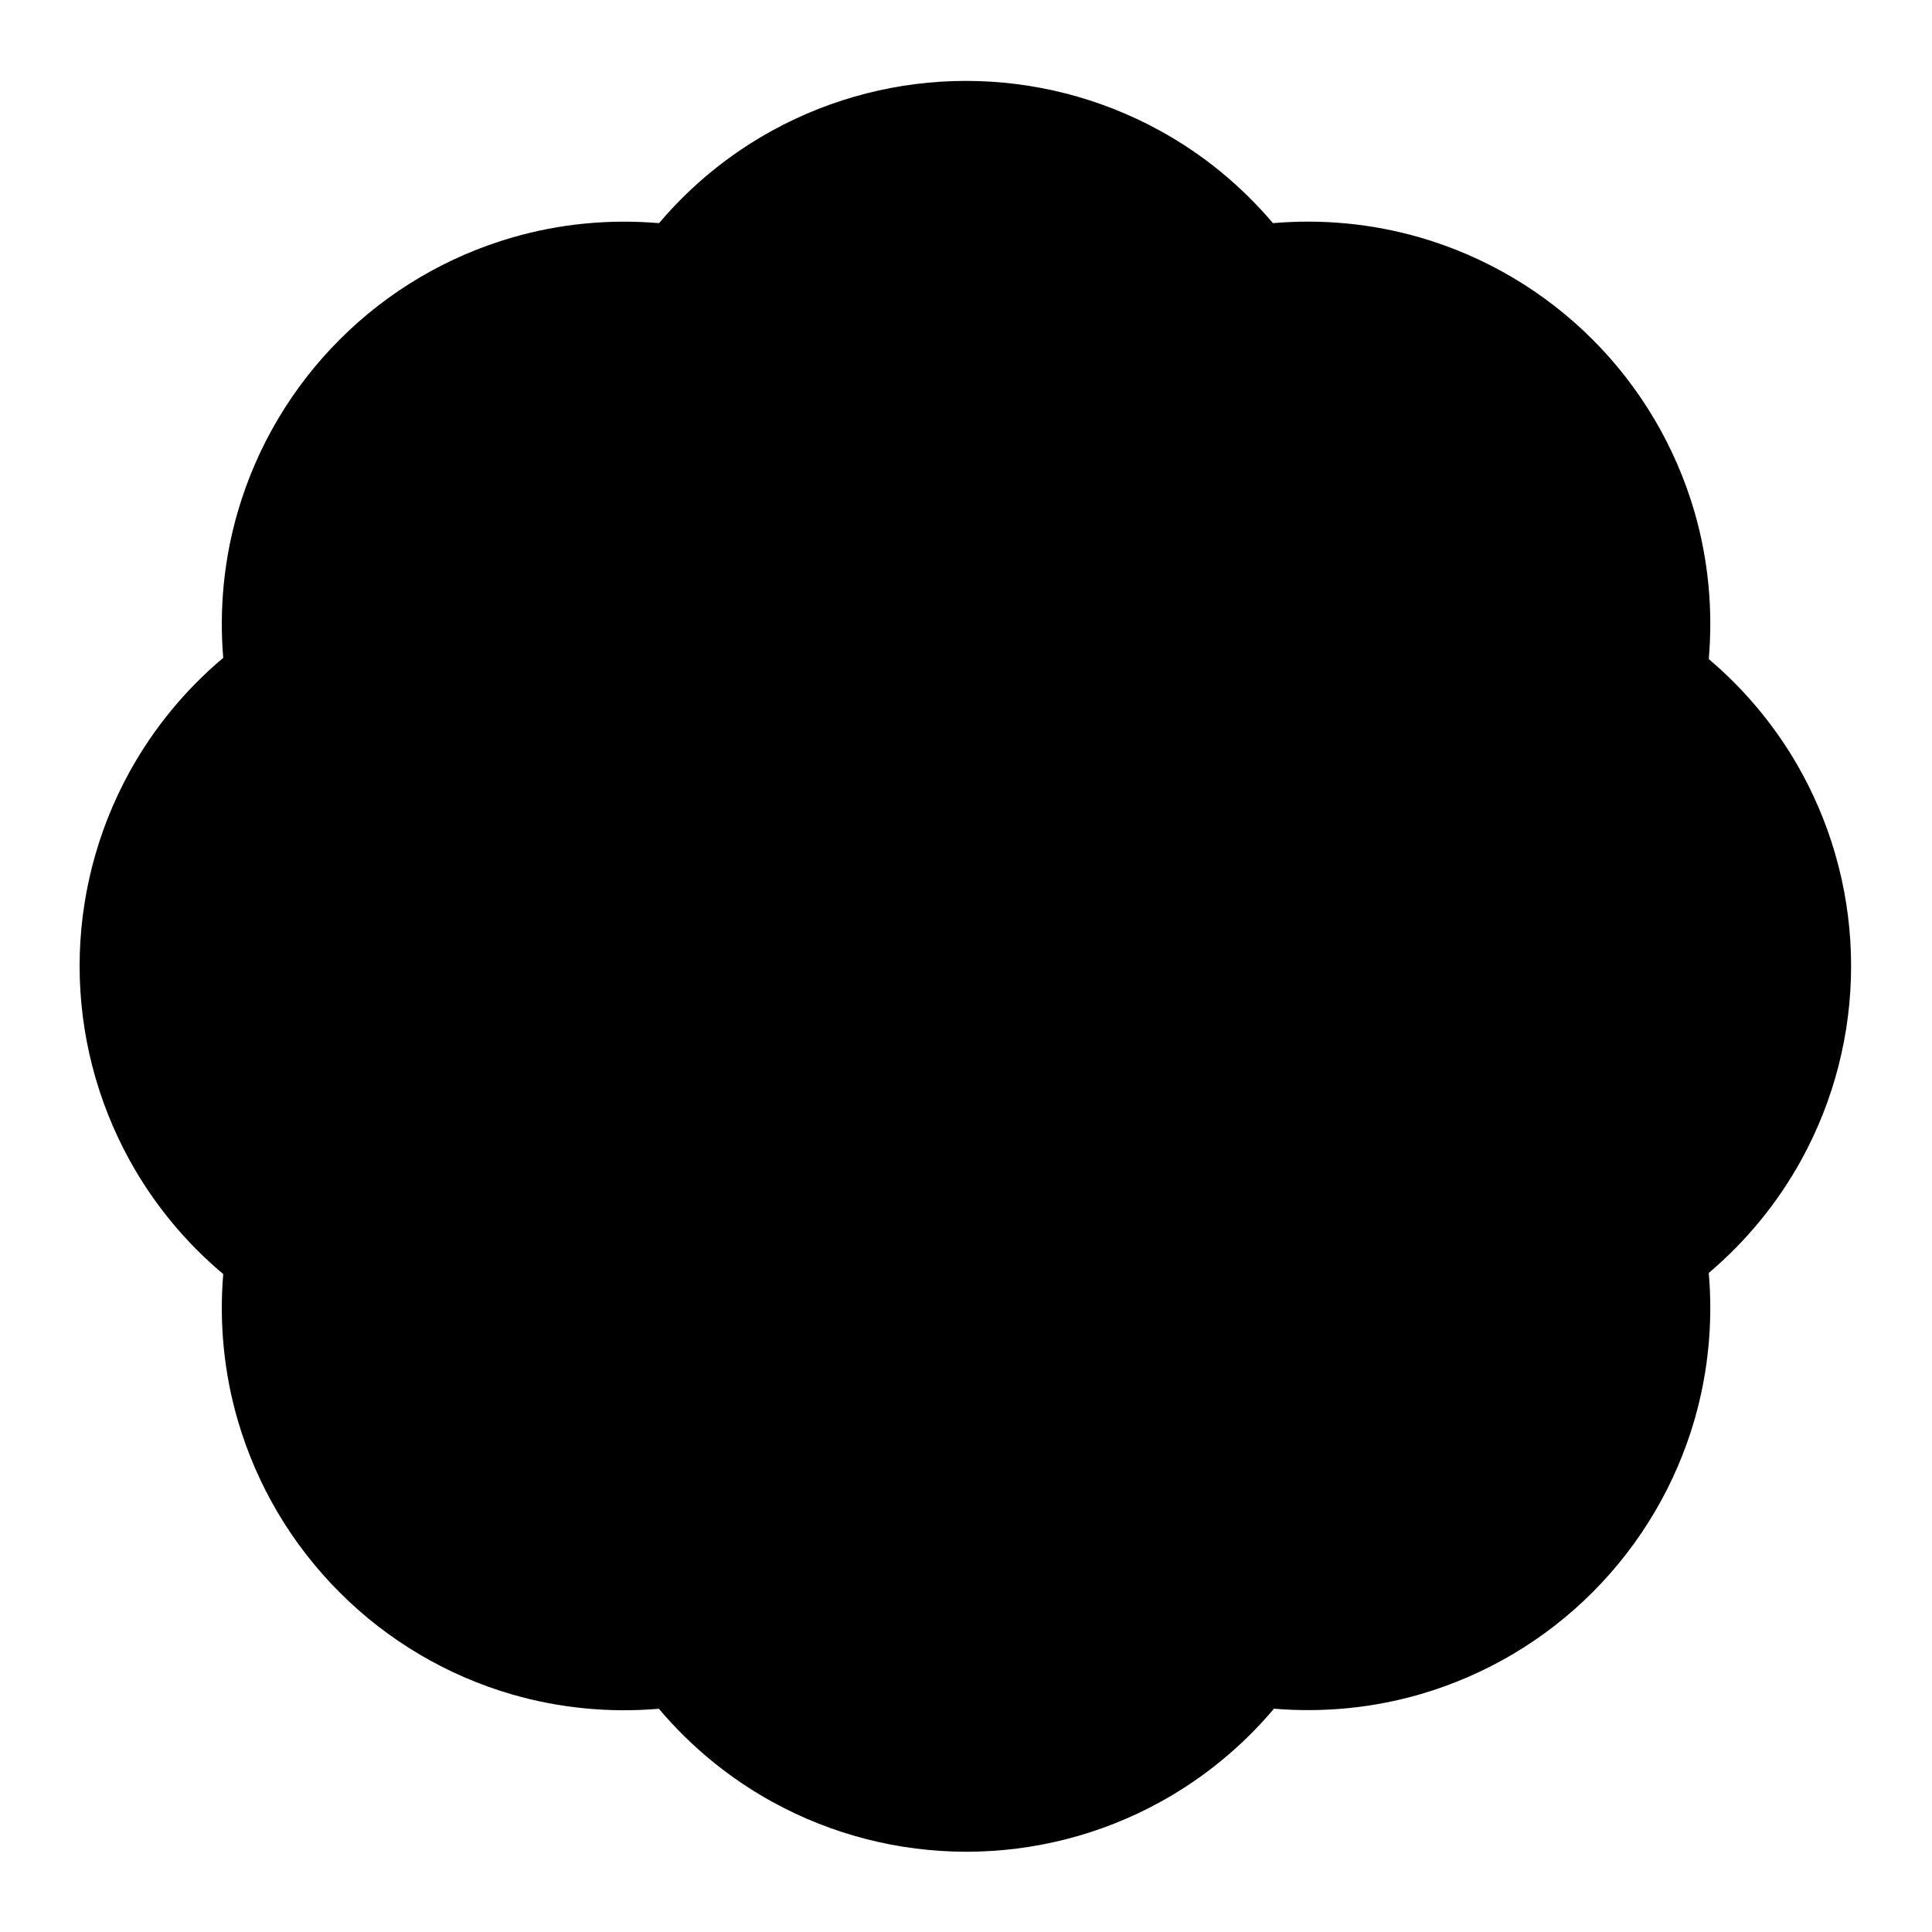
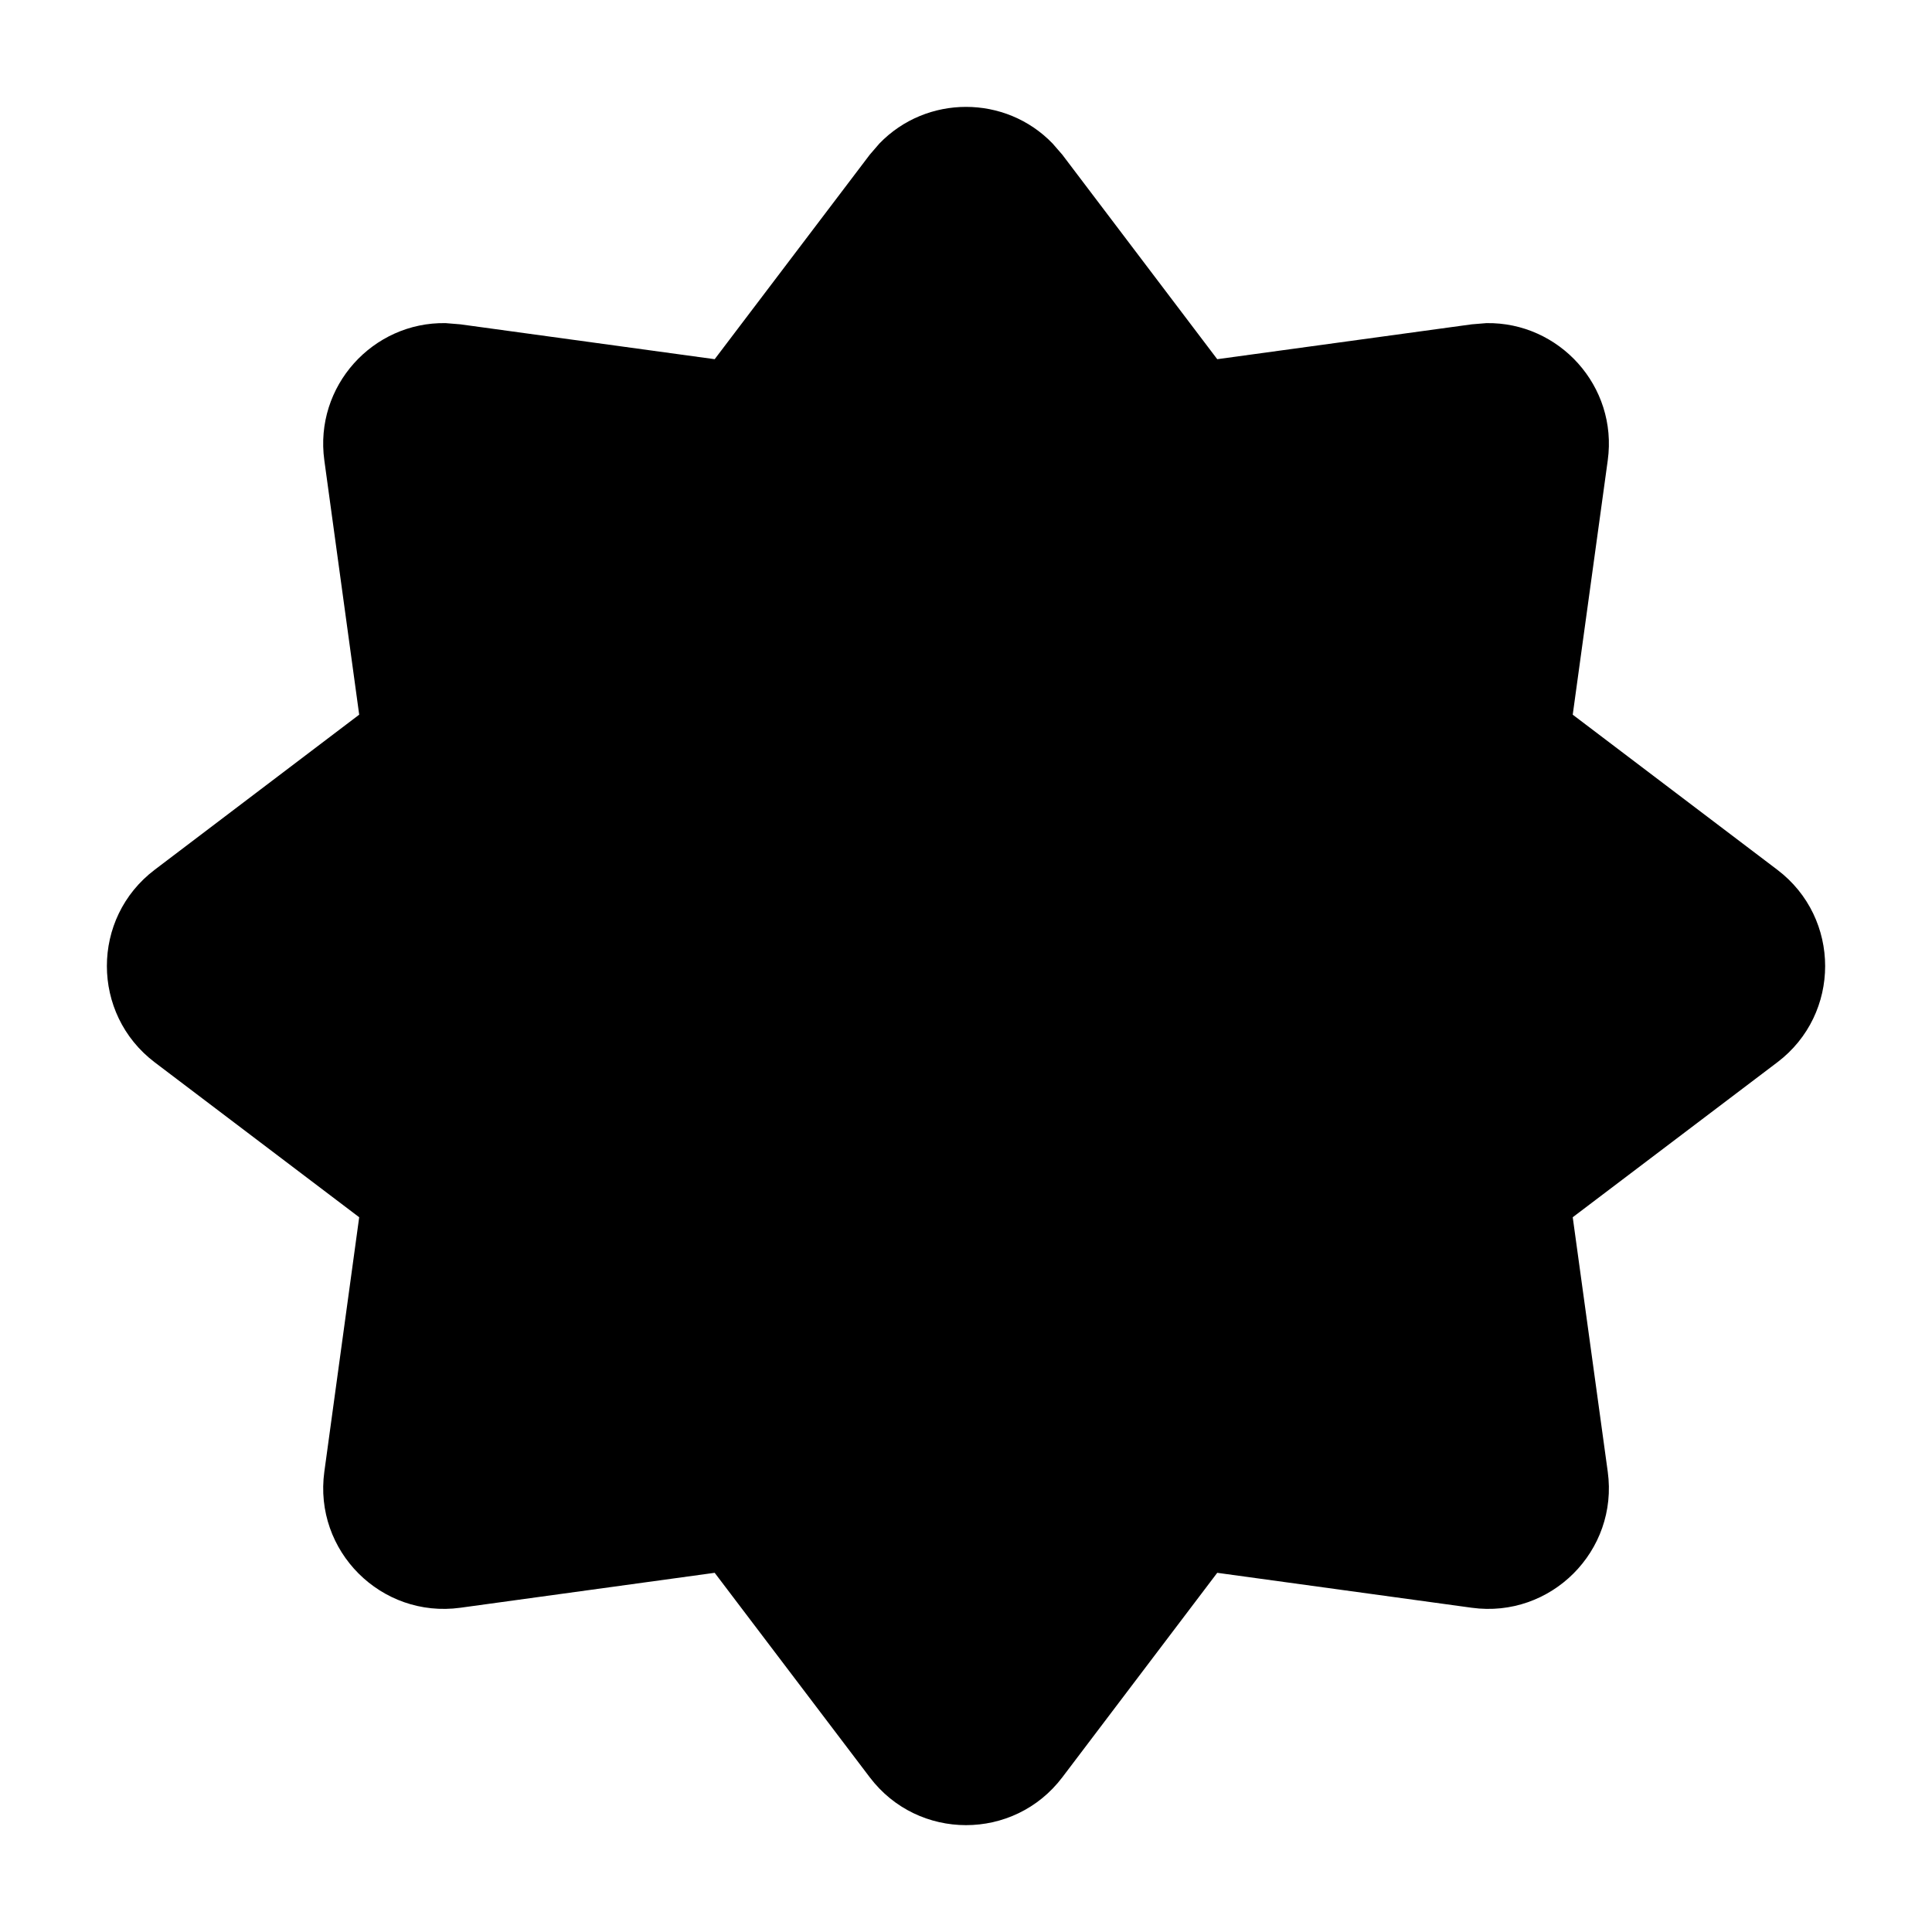
<svg xmlns="http://www.w3.org/2000/svg" width="24" height="24" viewBox="0 0 24 24" fill="none">
-   <path d="M12 1.005C12.839 1.005 13.665 1.216 14.401 1.619C14.941 1.914 15.418 2.306 15.813 2.772C16.426 2.719 17.045 2.778 17.64 2.95C18.449 3.185 19.187 3.621 19.783 4.217C20.379 4.813 20.815 5.551 21.05 6.36C21.222 6.955 21.28 7.574 21.227 8.187C21.693 8.582 22.085 9.059 22.381 9.599C22.784 10.335 22.995 11.161 22.995 12C22.995 12.839 22.784 13.665 22.381 14.401C22.085 14.941 21.693 15.418 21.227 15.813C21.28 16.425 21.221 17.043 21.05 17.636C20.816 18.444 20.381 19.181 19.786 19.777C19.192 20.373 18.456 20.809 17.648 21.045C17.056 21.218 16.438 21.277 15.826 21.226C15.431 21.694 14.952 22.089 14.411 22.386C13.674 22.791 12.846 23.003 12.005 23.003C11.164 23.003 10.336 22.791 9.599 22.386C9.058 22.089 8.58 21.695 8.185 21.227C7.574 21.279 6.957 21.221 6.364 21.05C5.556 20.816 4.819 20.381 4.224 19.786C3.628 19.192 3.191 18.456 2.955 17.648C2.782 17.056 2.722 16.438 2.773 15.827C2.303 15.432 1.907 14.953 1.609 14.411C1.203 13.672 0.989 12.843 0.989 12C0.989 11.157 1.203 10.328 1.609 9.589C1.908 9.047 2.303 8.567 2.773 8.172C2.722 7.561 2.782 6.944 2.955 6.353C3.191 5.544 3.628 4.809 4.224 4.214C4.819 3.619 5.556 3.184 6.364 2.95C6.957 2.778 7.575 2.72 8.187 2.772C8.582 2.306 9.059 1.914 9.599 1.619C10.335 1.216 11.161 1.005 12 1.005Z" fill="black" />
+   <path d="M10.924 1.783C11.51 1.176 12.491 1.176 13.076 1.783L13.196 1.921L15.121 4.462L18.282 4.029L18.464 4.014C19.367 3.999 20.099 4.796 19.972 5.719L19.537 8.878L22.079 10.805C22.87 11.405 22.871 12.596 22.079 13.196L19.537 15.121L19.972 18.282C20.107 19.266 19.265 20.107 18.282 19.972L15.121 19.538L13.196 22.079C12.595 22.871 11.405 22.87 10.805 22.079L8.878 19.538L5.719 19.972C4.735 20.107 3.894 19.266 4.029 18.282L4.462 15.121L1.921 13.196C1.13 12.595 1.13 11.405 1.921 10.805L4.462 8.878L4.029 5.719C3.902 4.796 4.633 3.998 5.536 4.014L5.719 4.029L8.878 4.462L10.805 1.921L10.924 1.783Z" fill="black" />
</svg>
